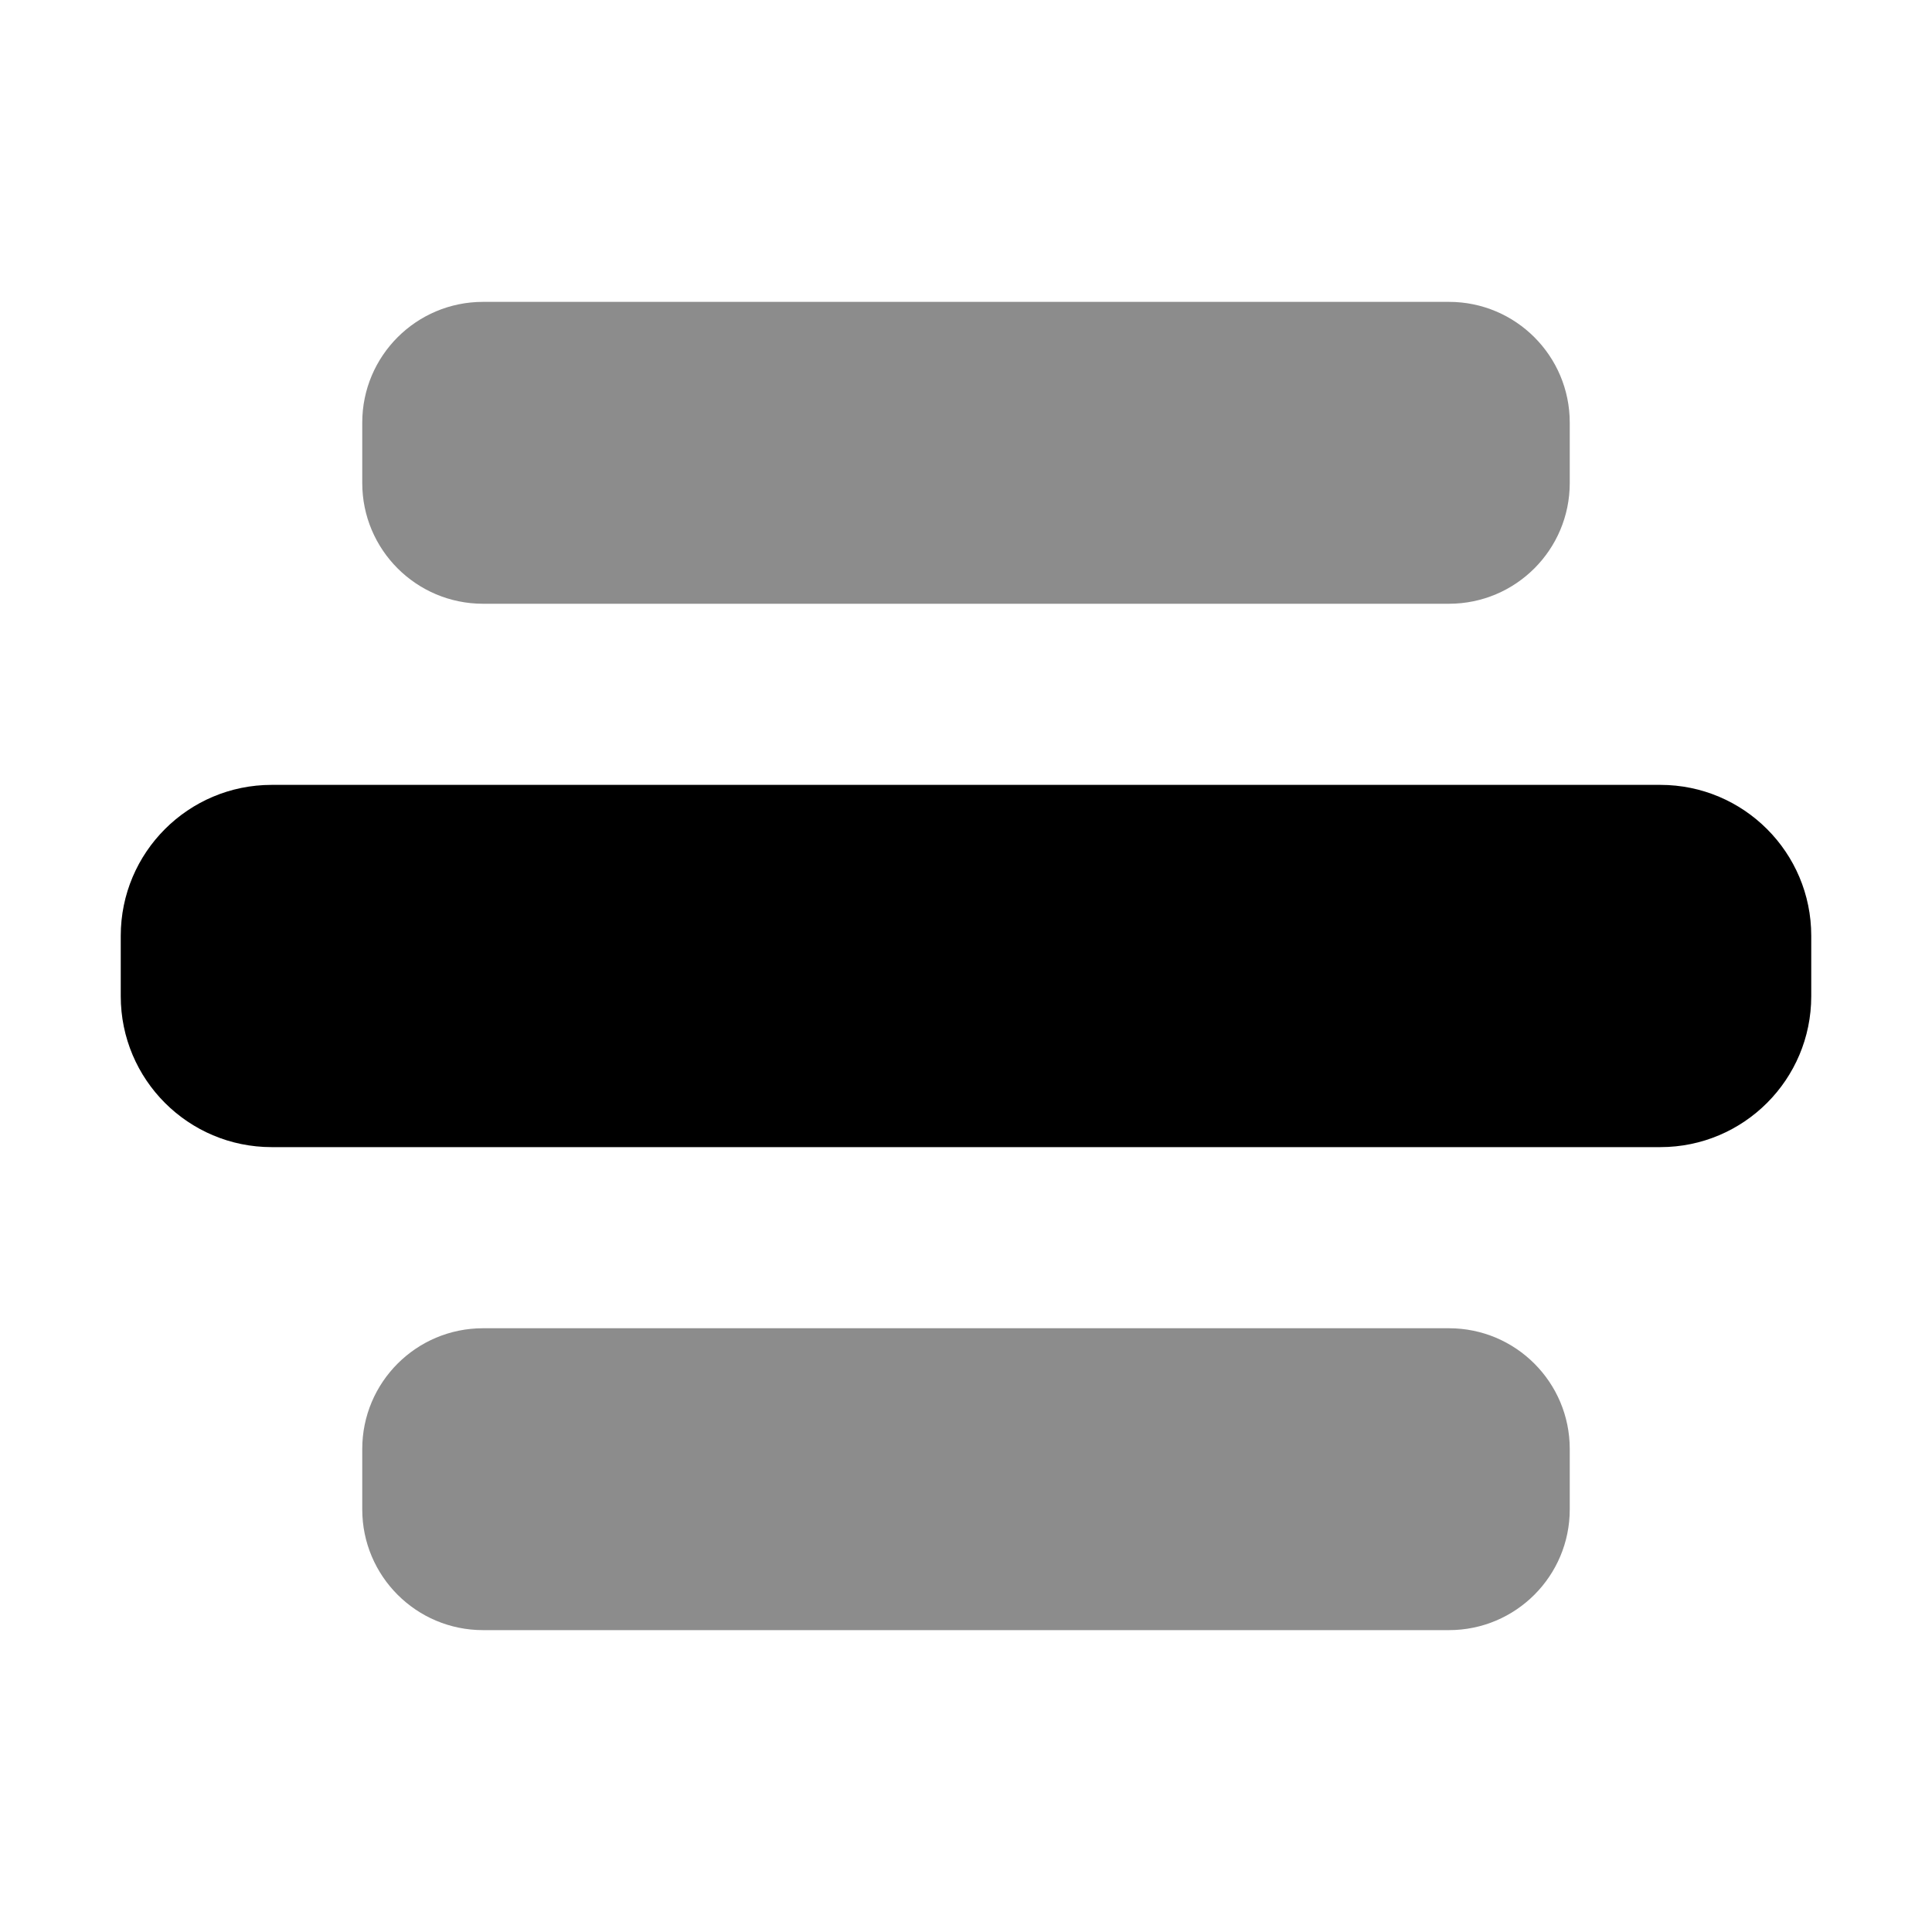
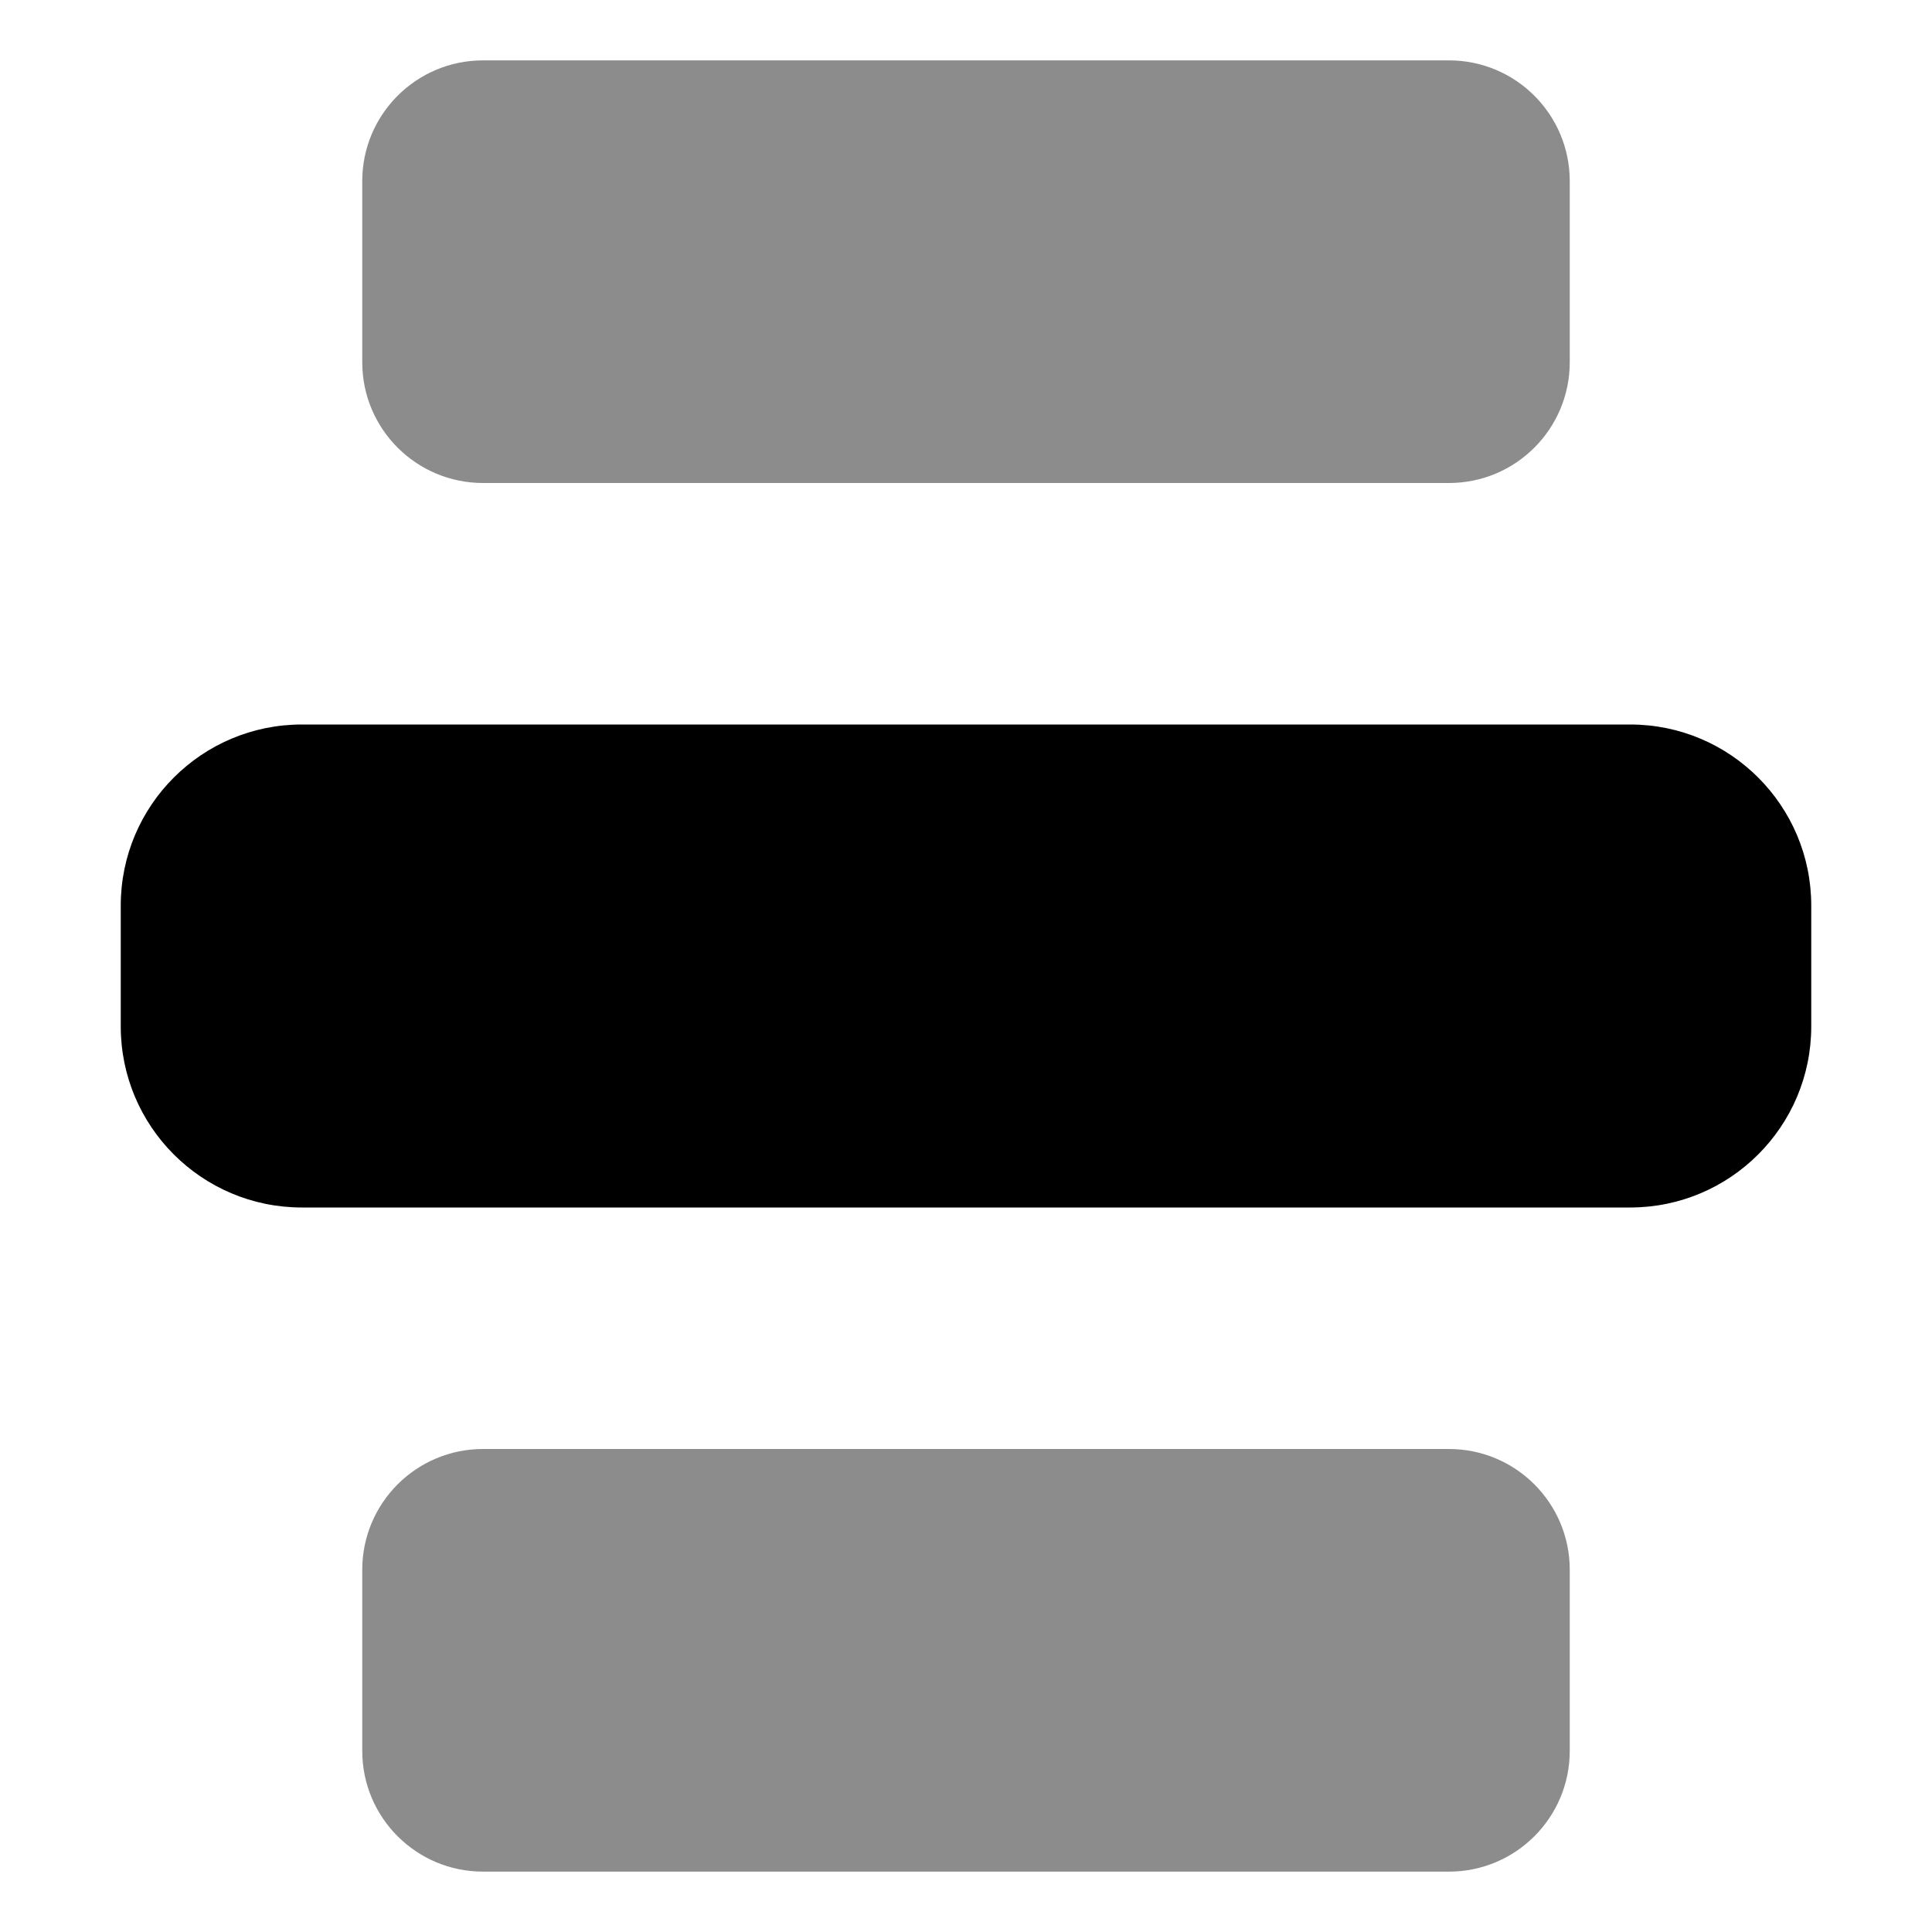
<svg xmlns="http://www.w3.org/2000/svg" viewBox="0 0 16 16" width="16" height="16">
  <g fill="#000000">
-     <rect x="3" y="2.5" width="10" height="2.5" rx="1" fill-opacity="0.45" />
-     <rect x="1" y="6.5" width="14" height="3" rx="1.25" />
-     <rect x="3" y="11" width="10" height="2.5" rx="1" fill-opacity="0.45" />
+     <rect x="3" y="0.5" width="10" height="3.5" rx="1" fill-opacity="0.45" />
+     <rect x="1" y="6" width="14" height="4" rx="1.5" />
+     <rect x="3" y="12" width="10" height="3.5" rx="1" fill-opacity="0.45" />
  </g>
</svg>
